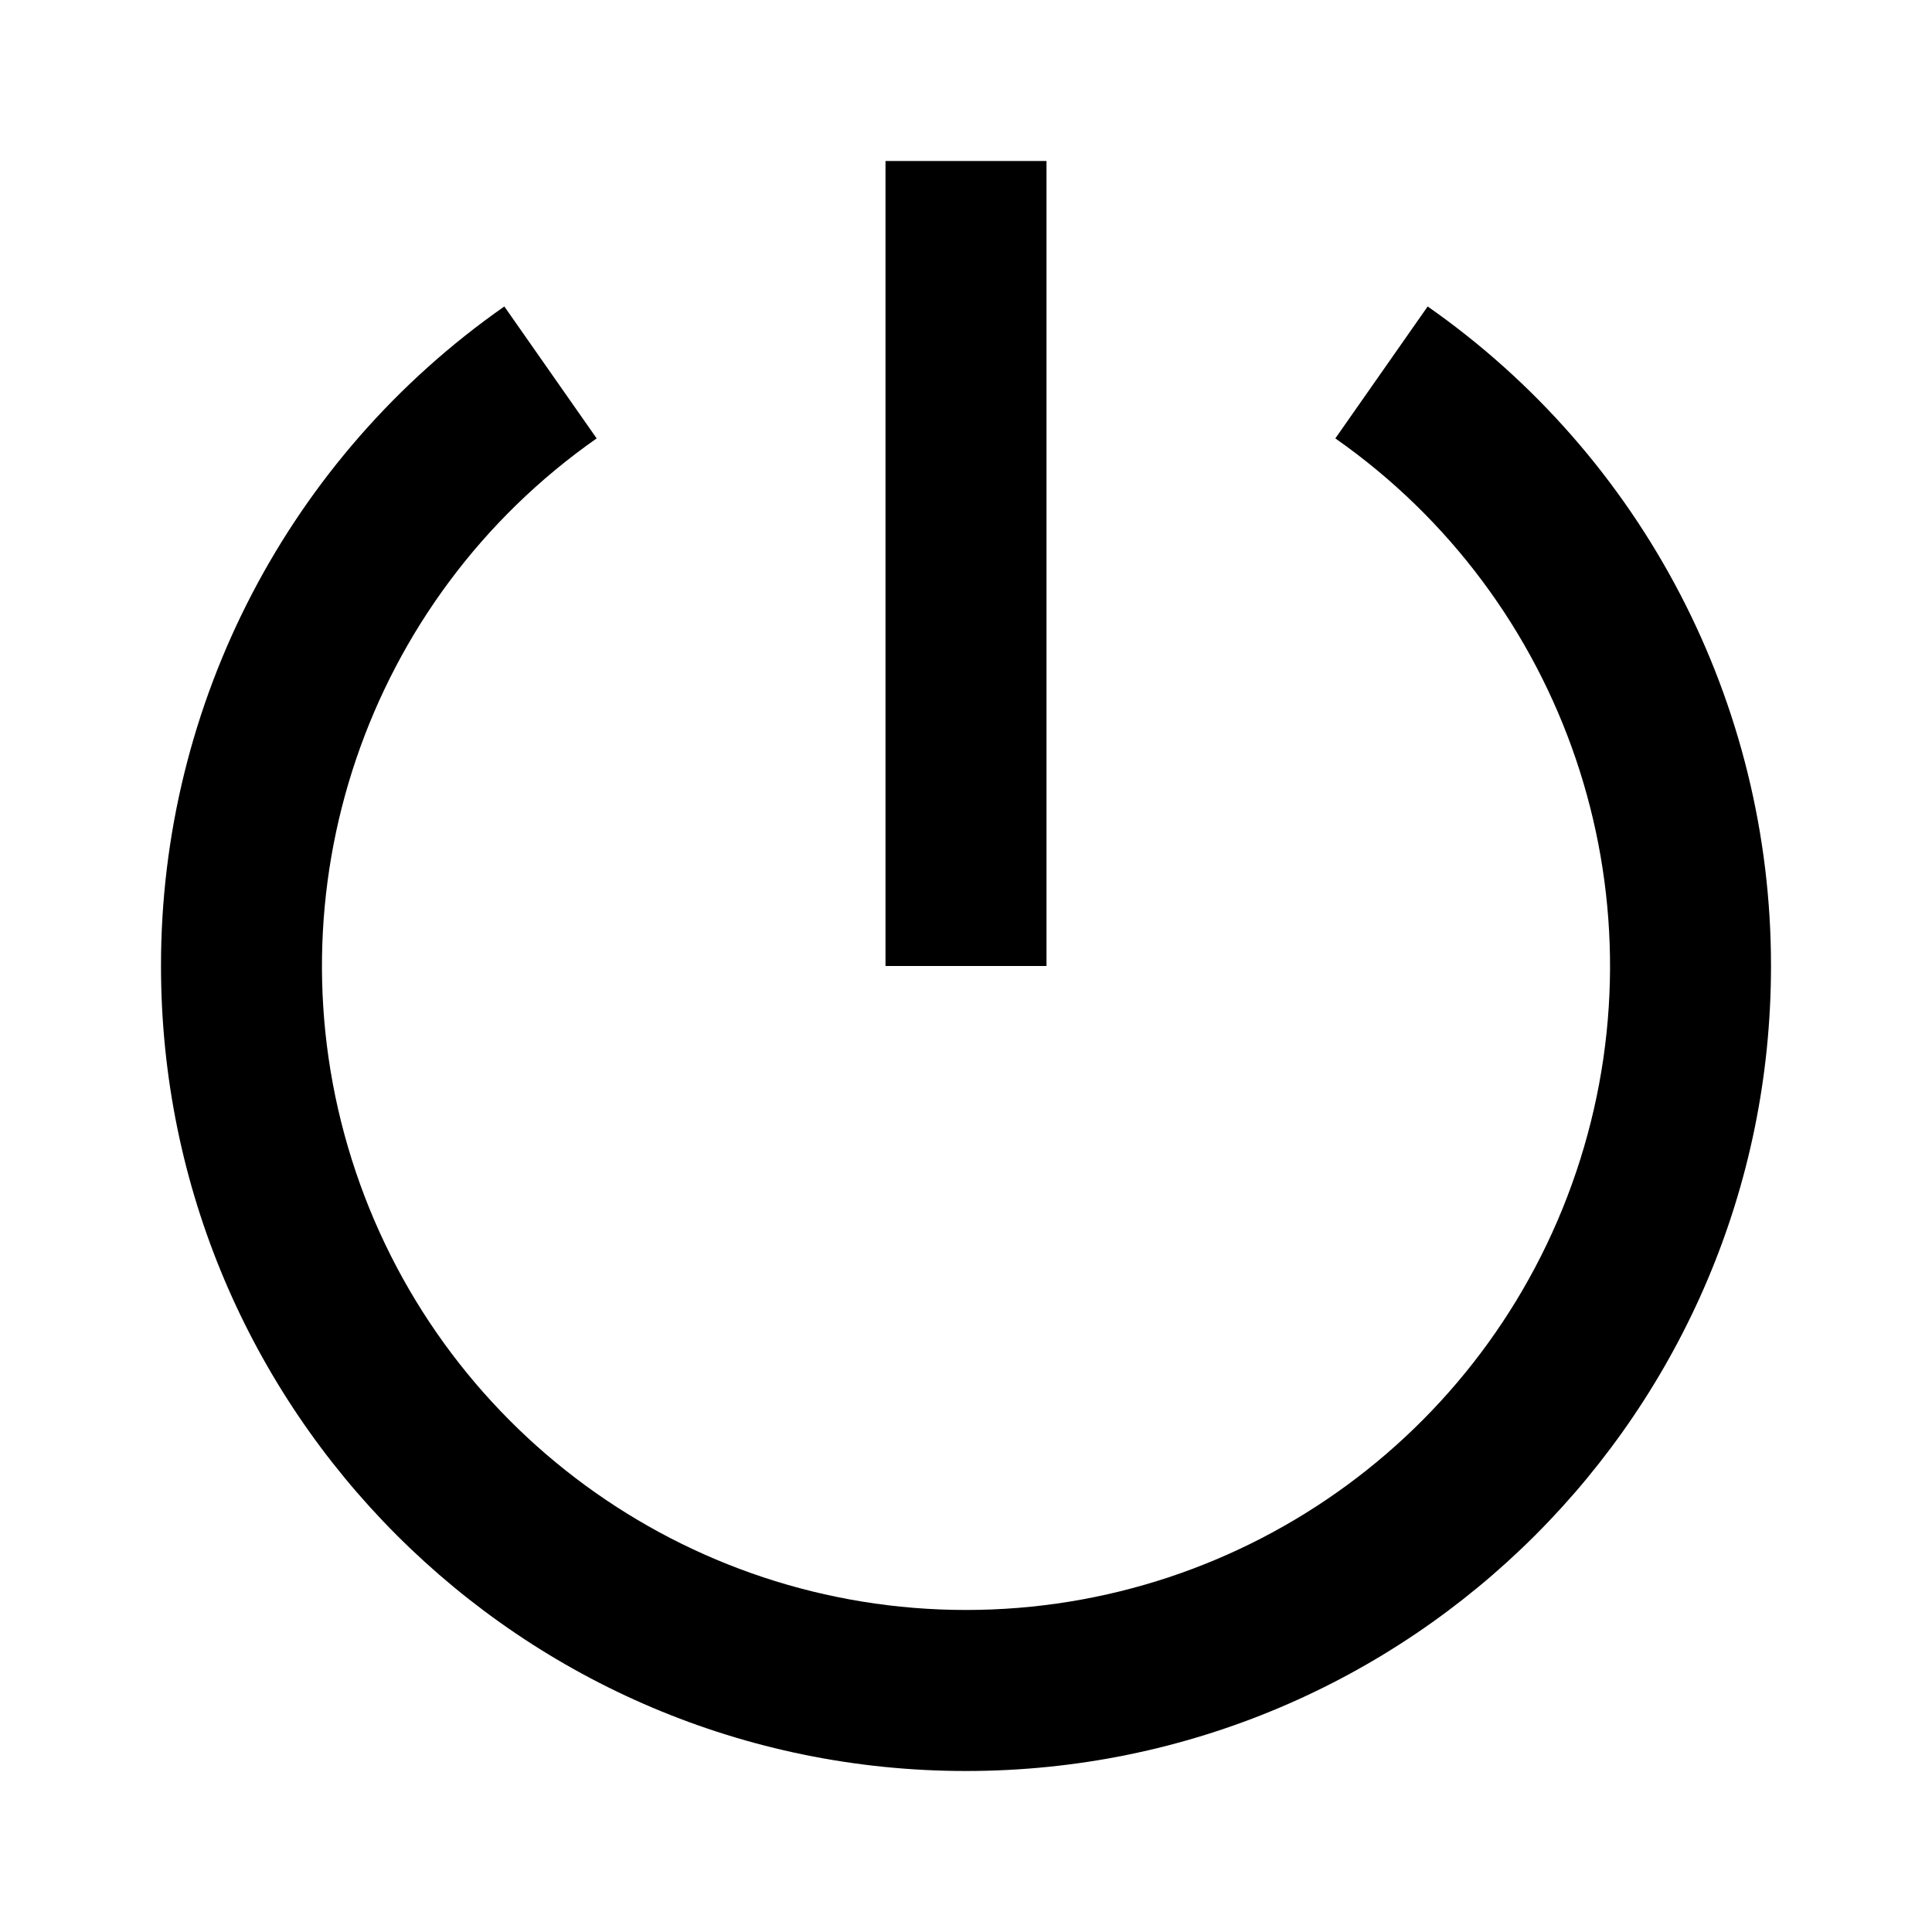
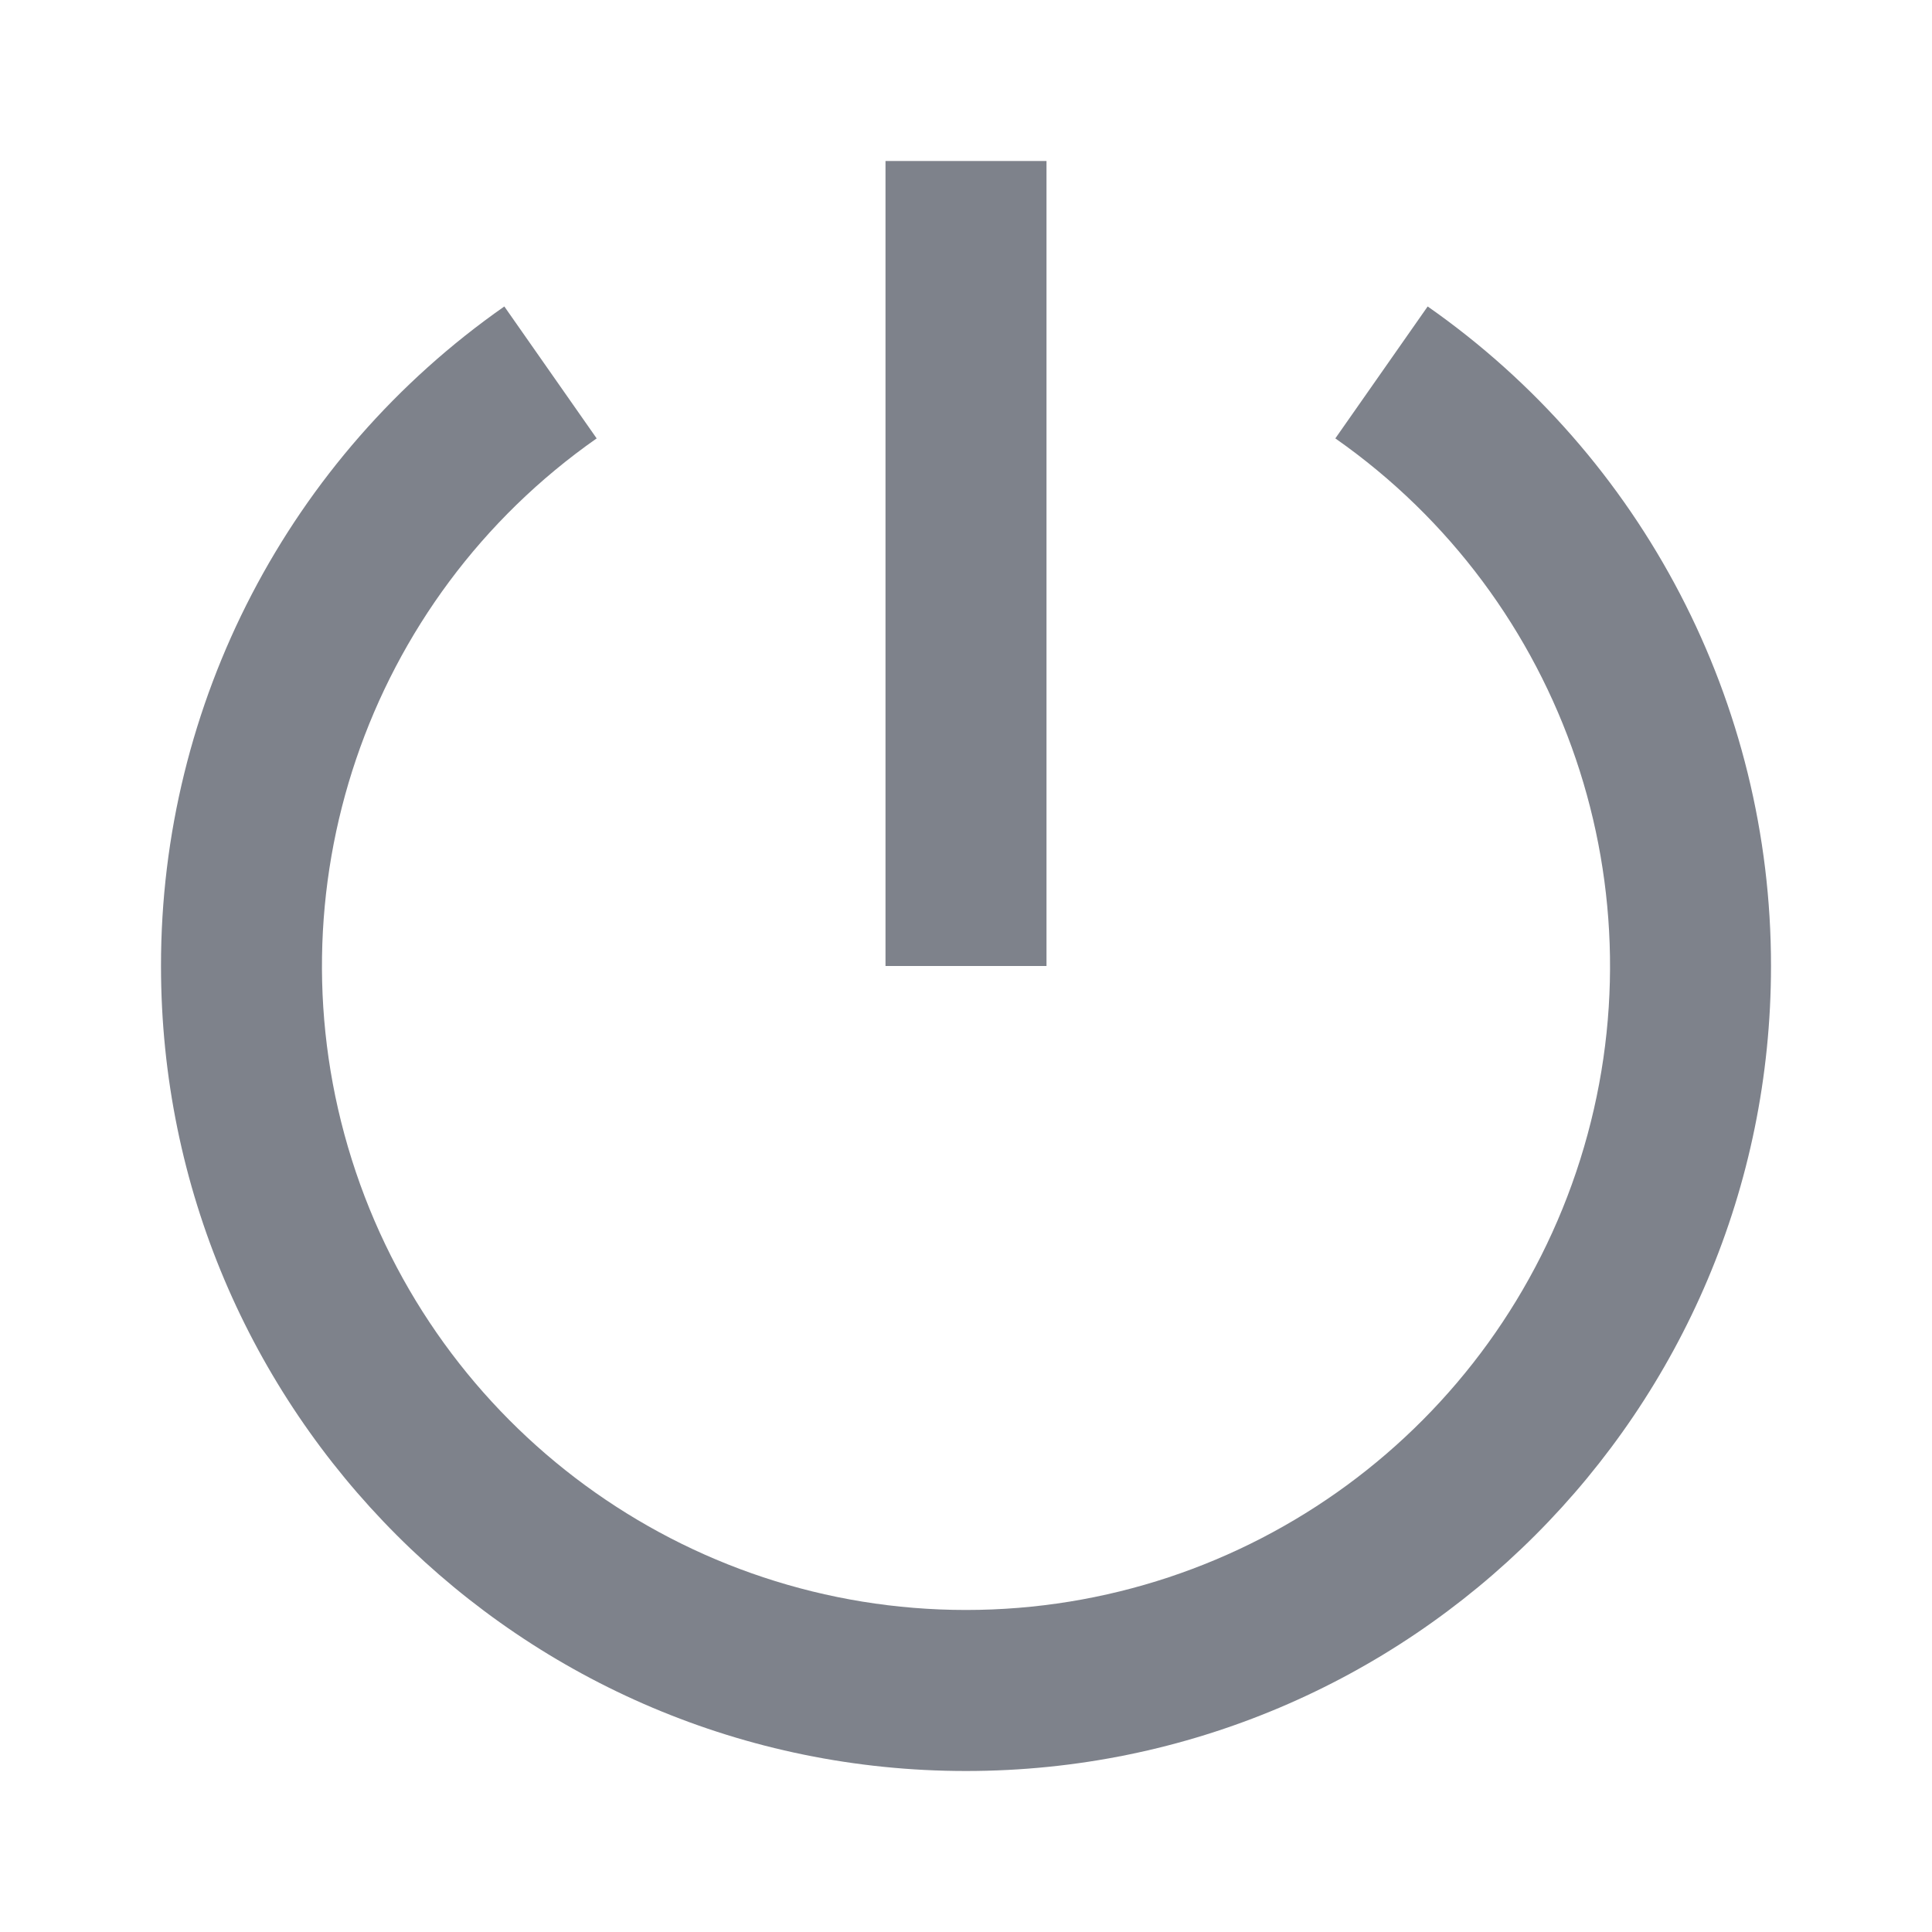
- <svg xmlns="http://www.w3.org/2000/svg" viewBox="0 0 24 24" width="24" height="24">
+ <svg xmlns="http://www.w3.org/2000/svg" viewBox="0 0 24 24" width="24" height="24" fill="#7e828b">
  <path fill="none" d="M0 0h24v24H0z" />
  <path d="M6.265 3.807l1.147 1.639a8 8 0 1 0 9.176 0l1.147-1.639A9.988 9.988 0 0 1 22 12c0 5.523-4.477 10-10 10S2 17.523 2 12a9.988 9.988 0 0 1 4.265-8.193zM11 12V2h2v10h-2z" />
</svg>
